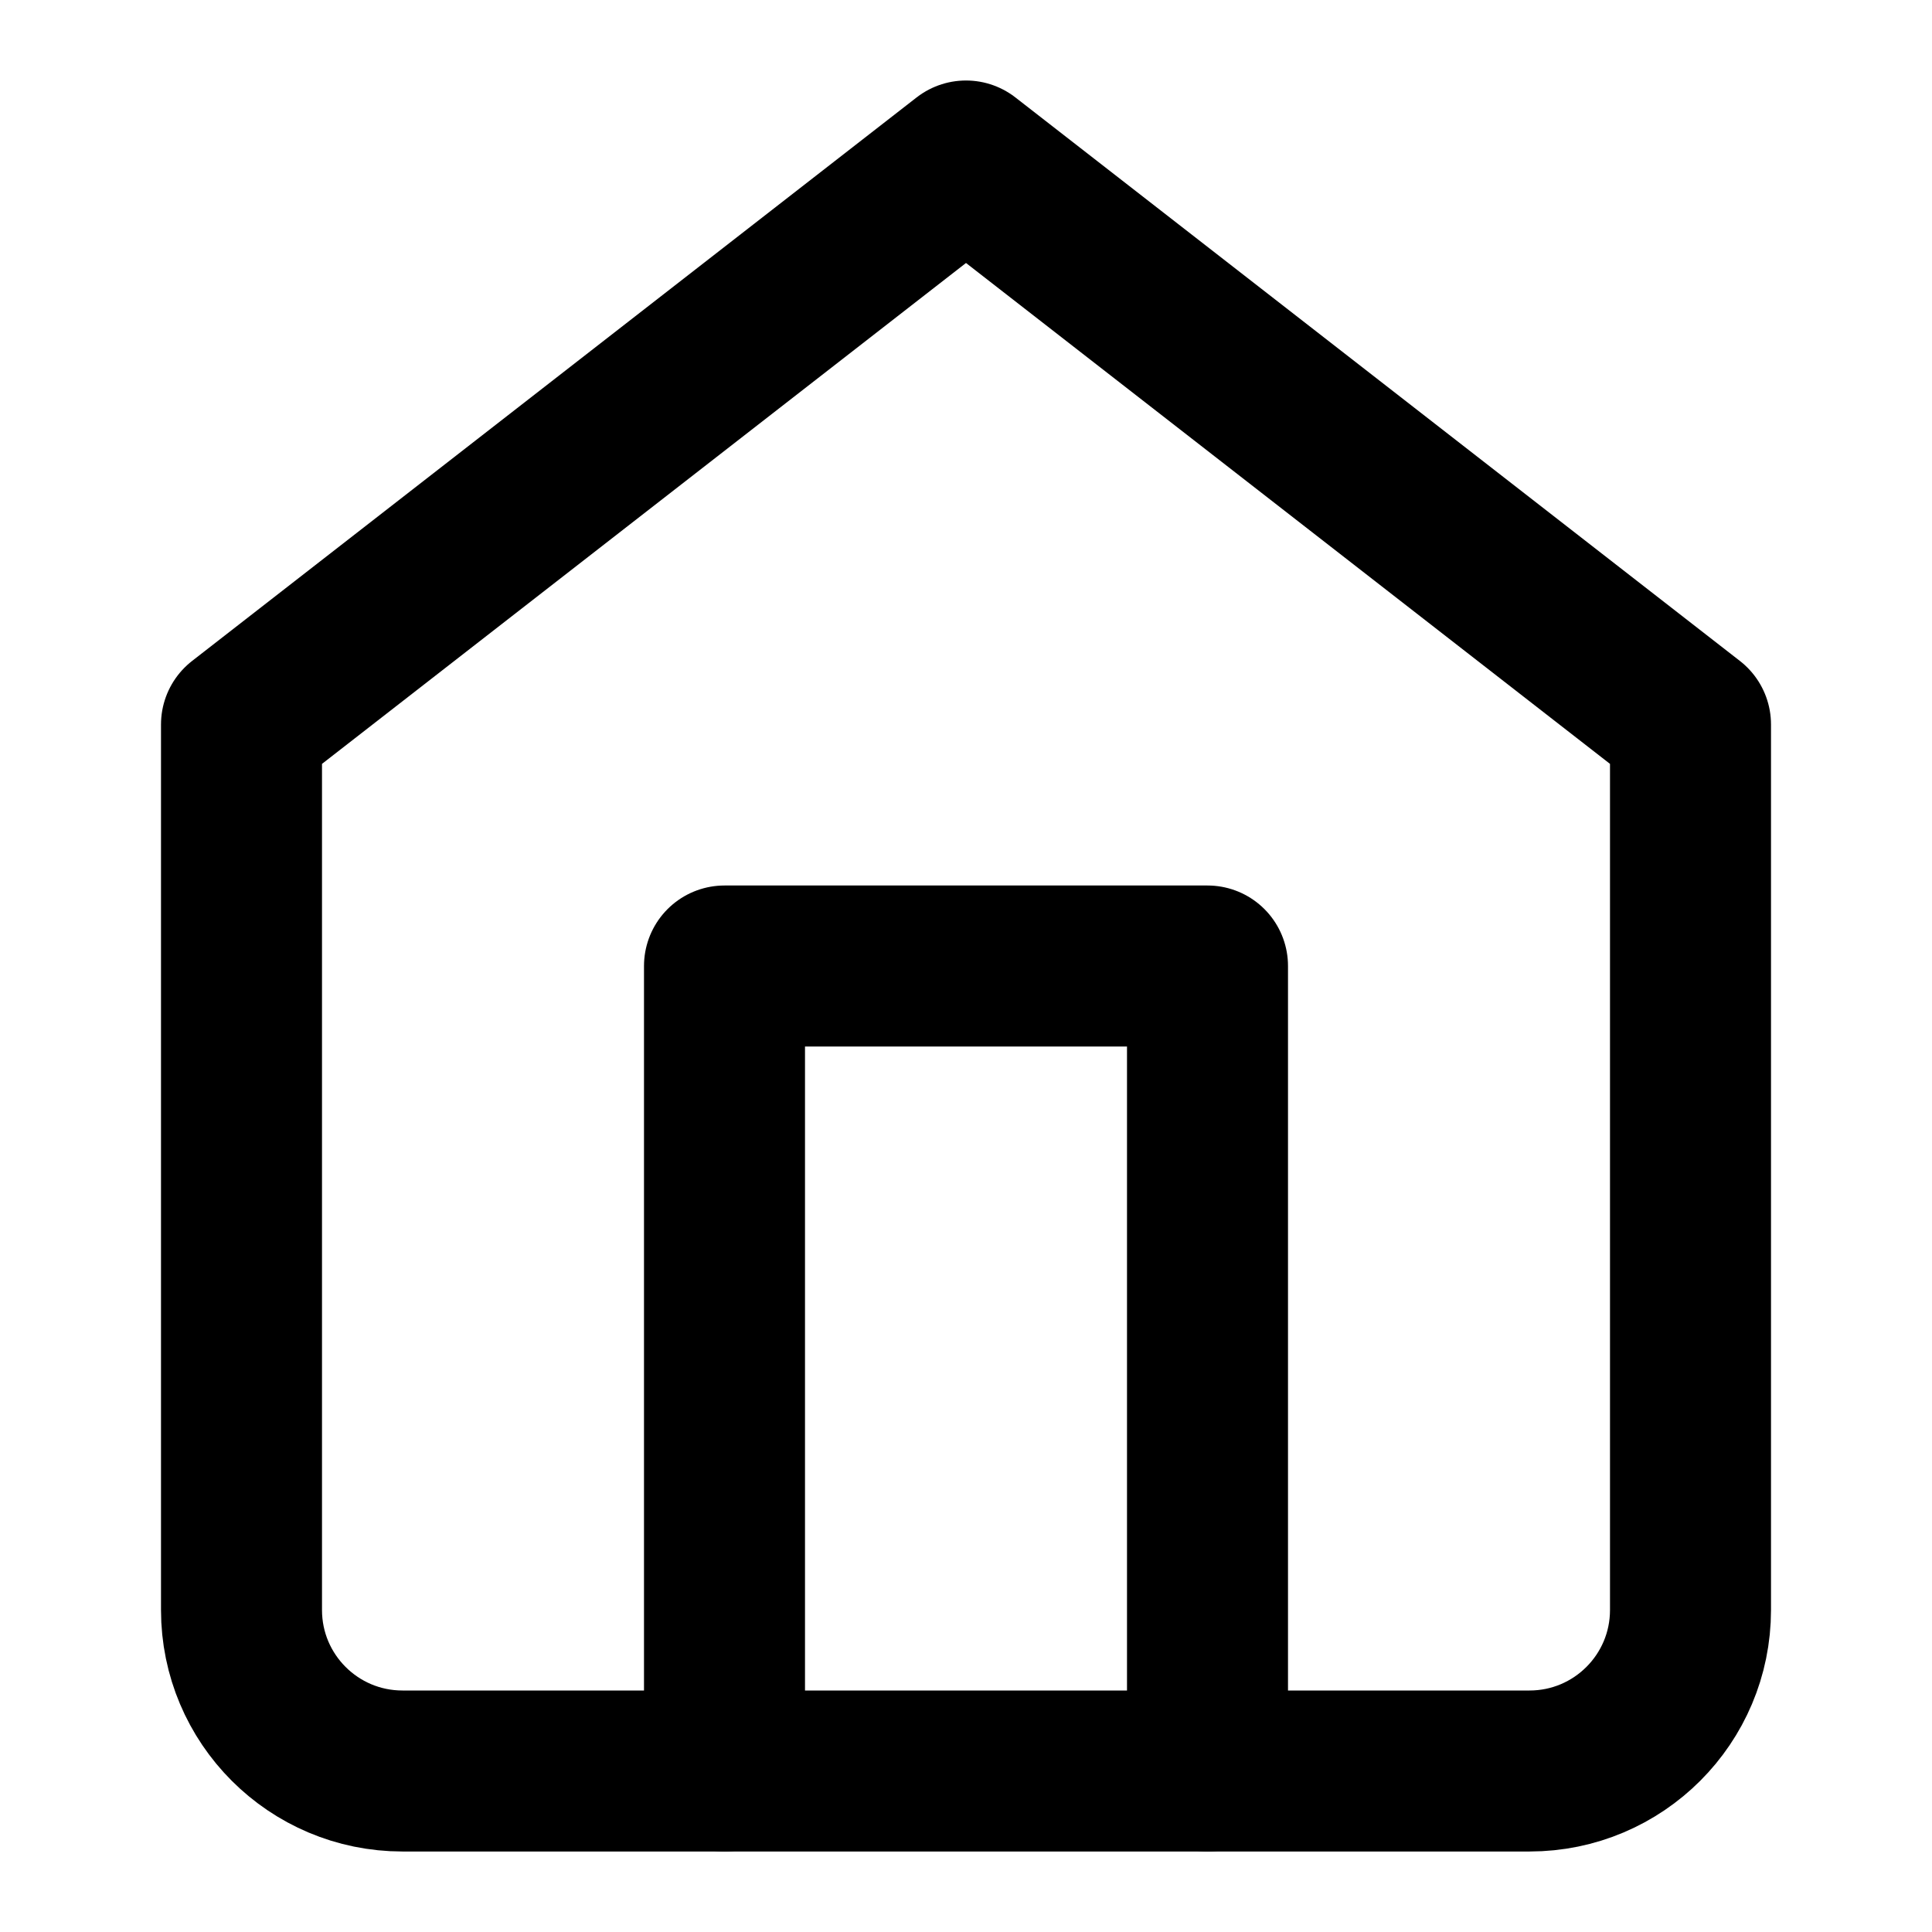
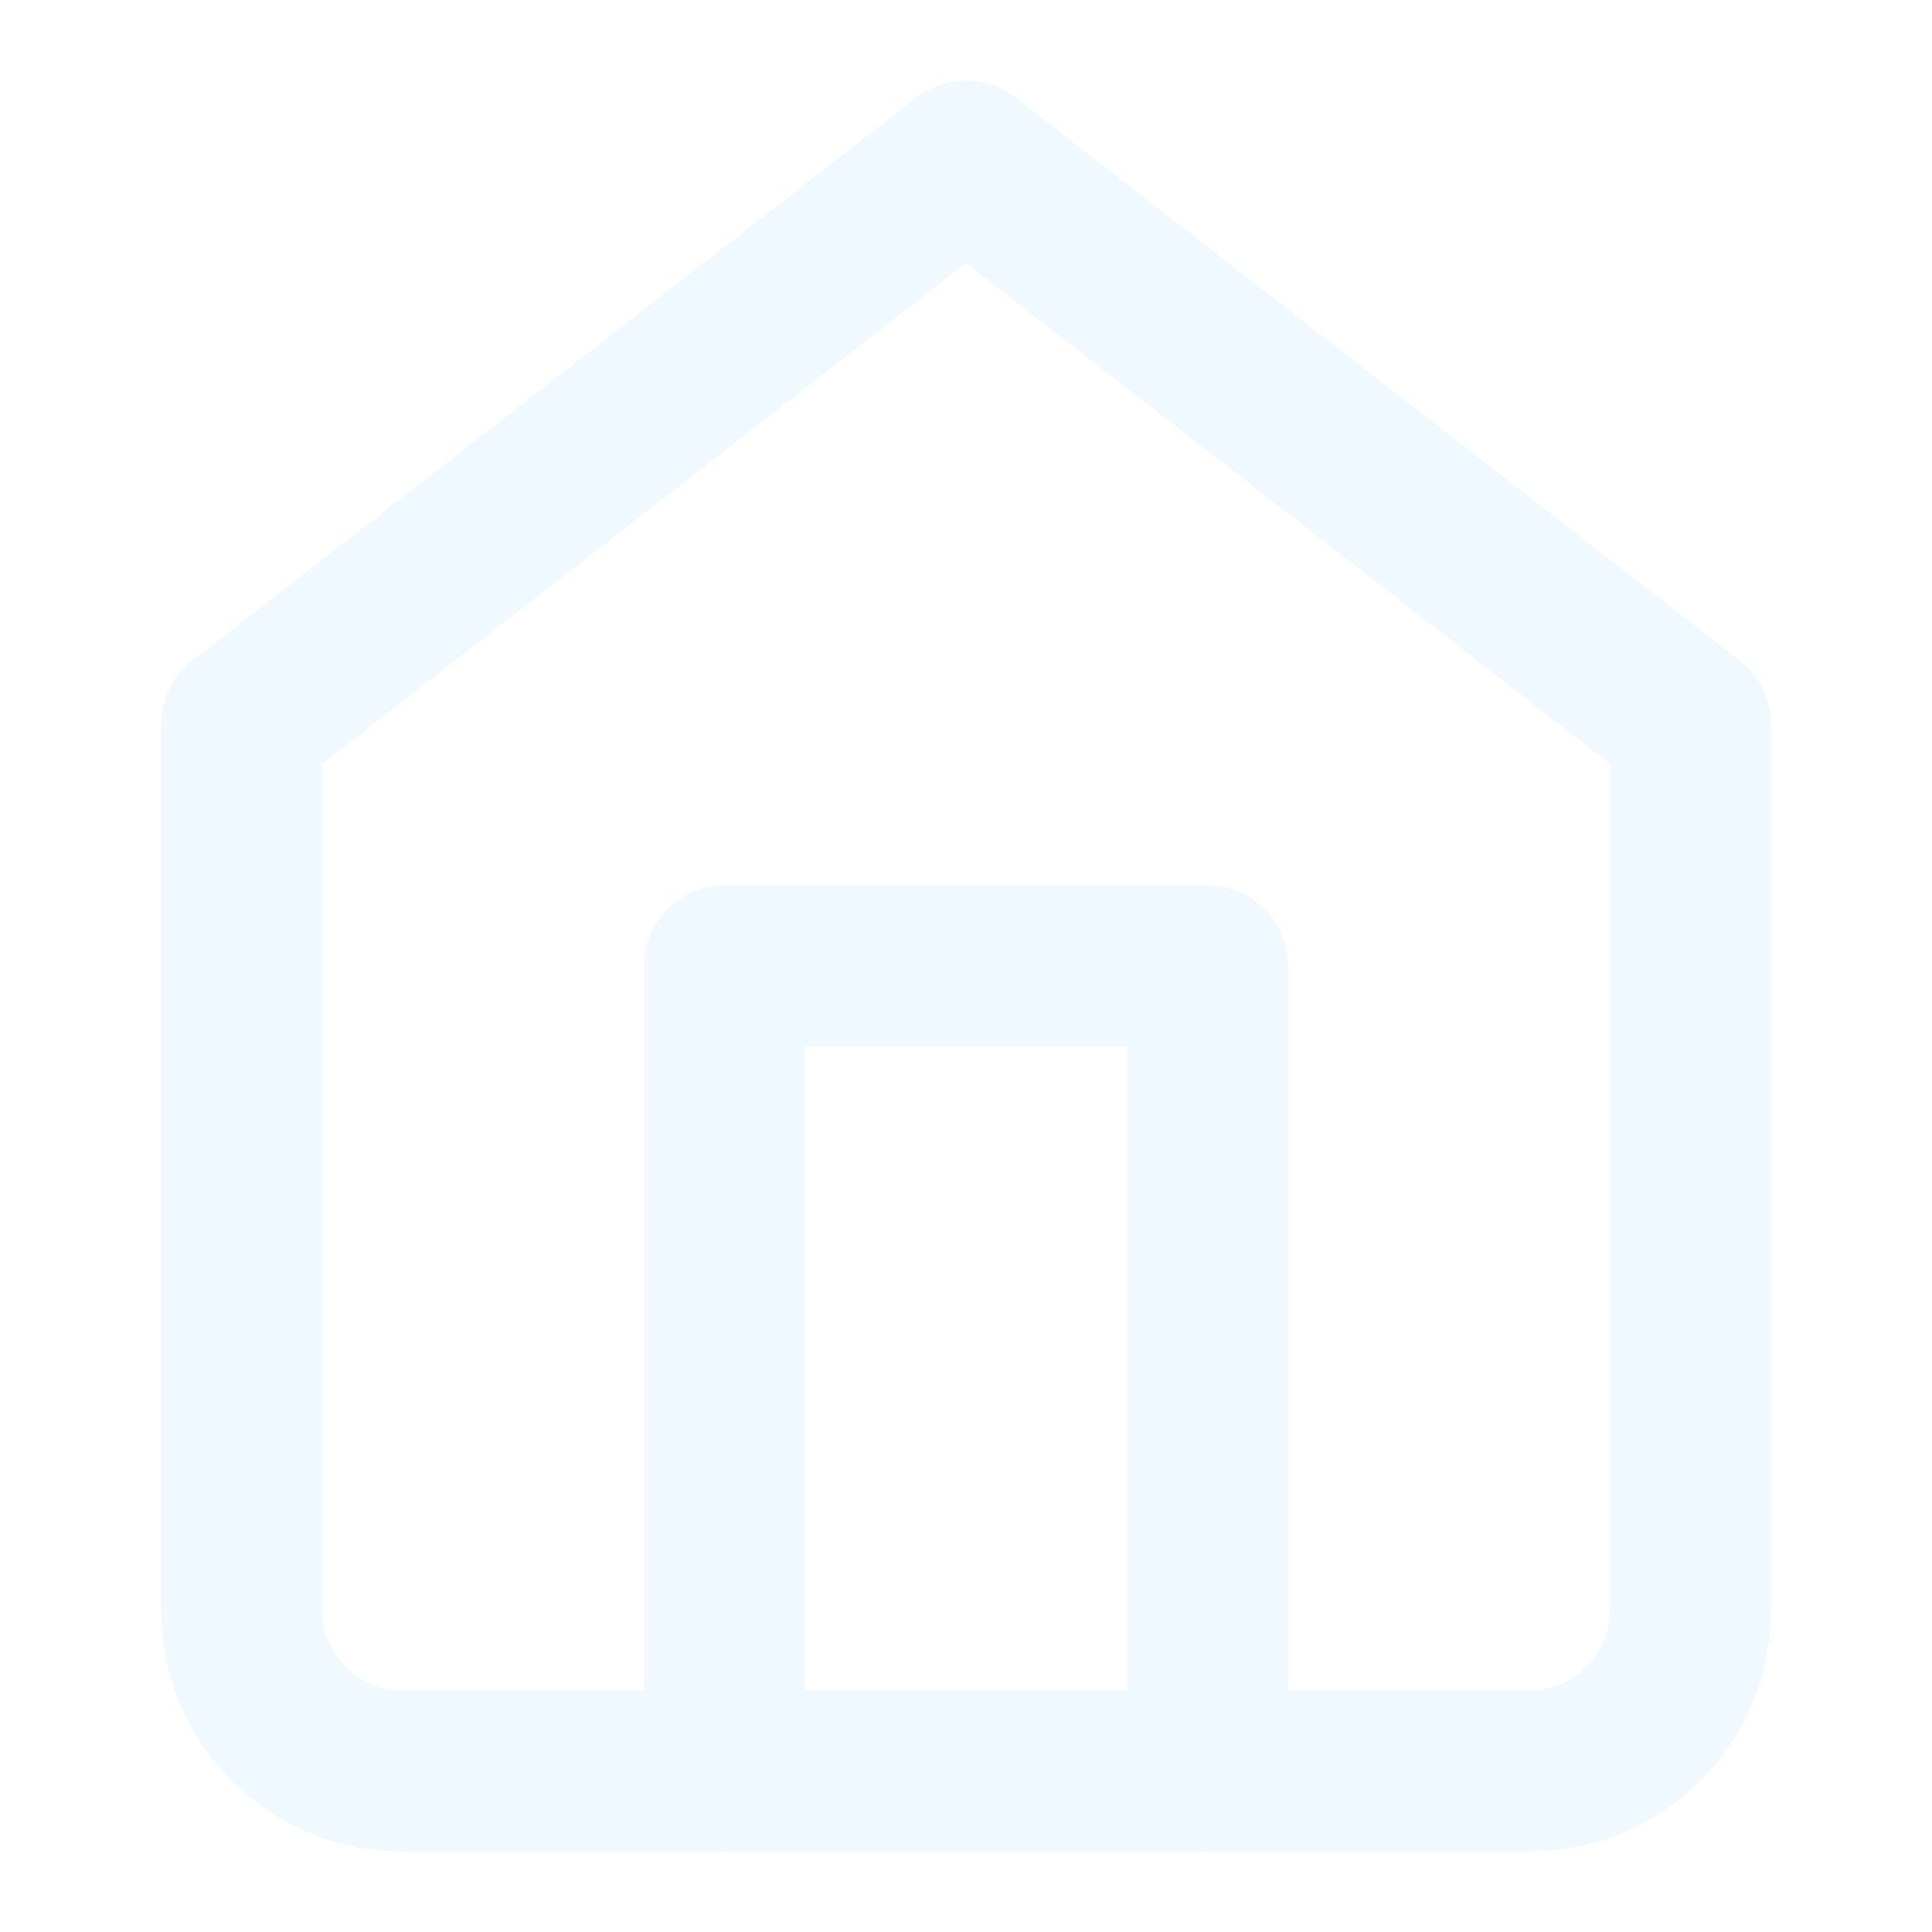
- <svg xmlns="http://www.w3.org/2000/svg" width="24" height="24" viewBox="0 0 24 24" fill="none" stroke="currentColor" stroke-width="2" stroke-linecap="round" stroke-linejoin="round" class="feather feather-home">
+ <svg xmlns="http://www.w3.org/2000/svg" width="24" height="24" viewBox="0 0 24 24" fill="none" stroke="#f0f9ff" stroke-width="2" stroke-linecap="round" stroke-linejoin="round" class="feather feather-home">
  <path d="M3 9l9-7 9 7v11a2 2 0 0 1-2 2H5a2 2 0 0 1-2-2z" />
  <polyline points="9 22 9 12 15 12 15 22" />
</svg>
